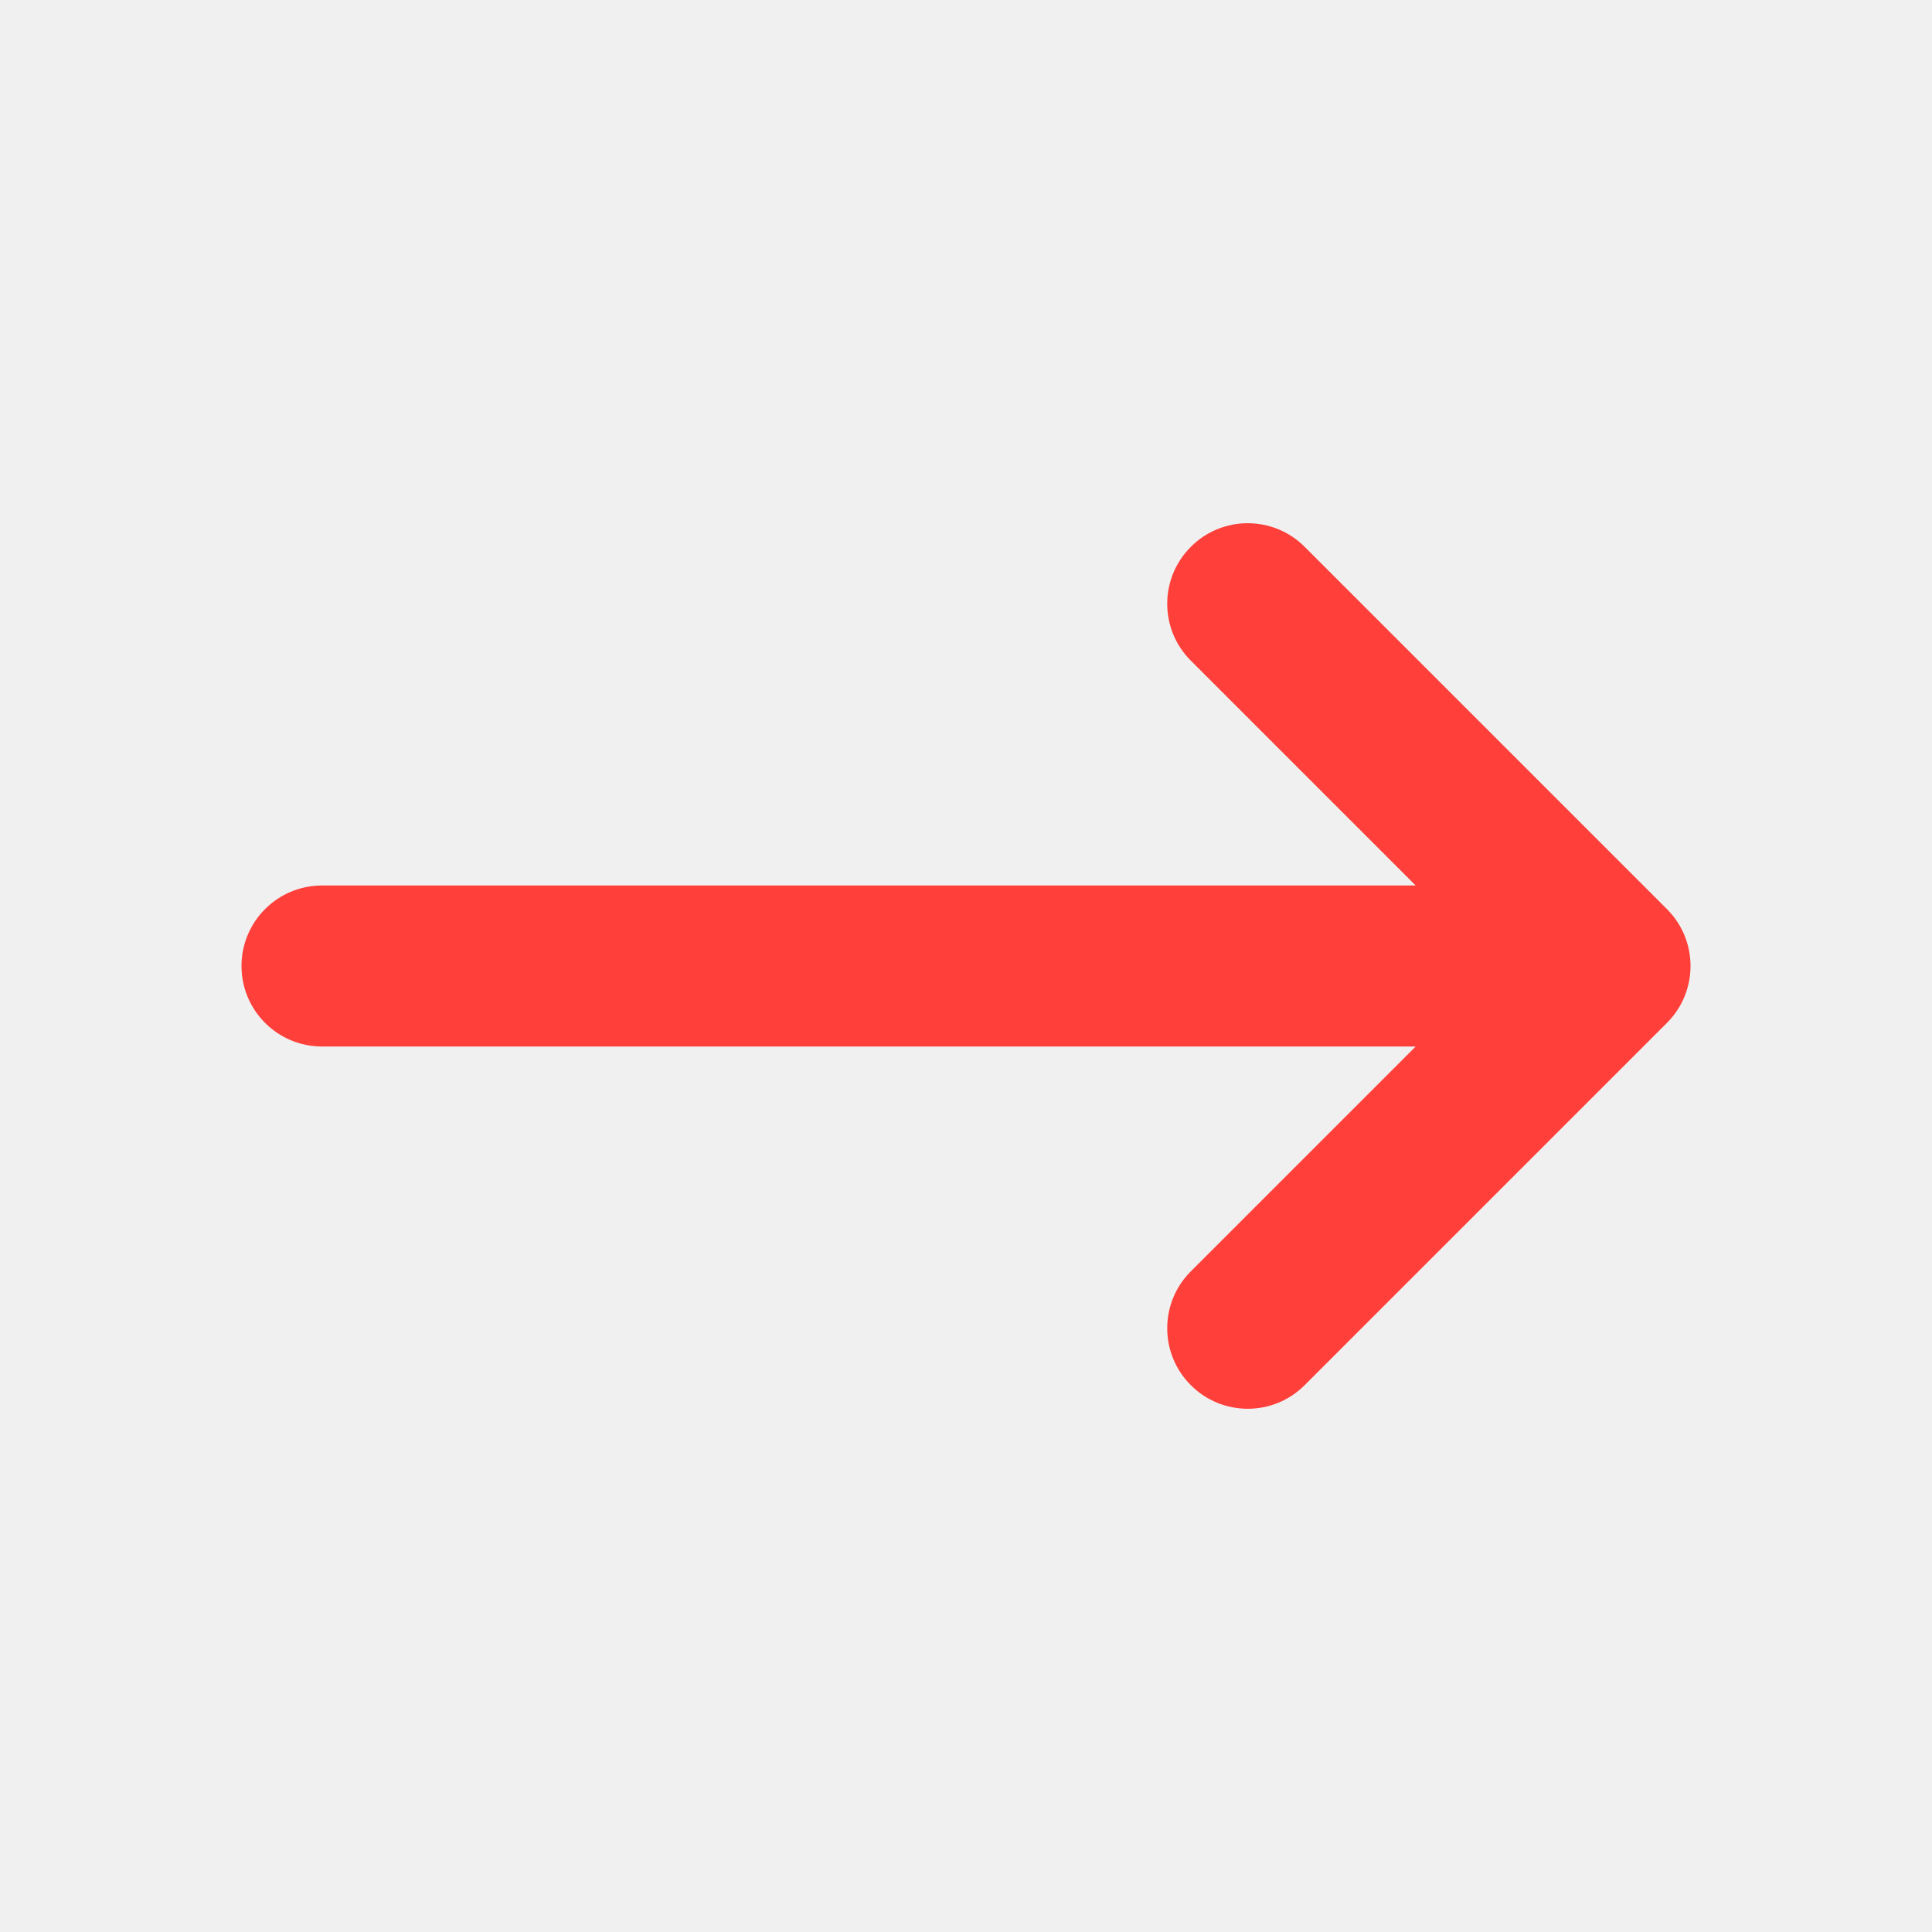
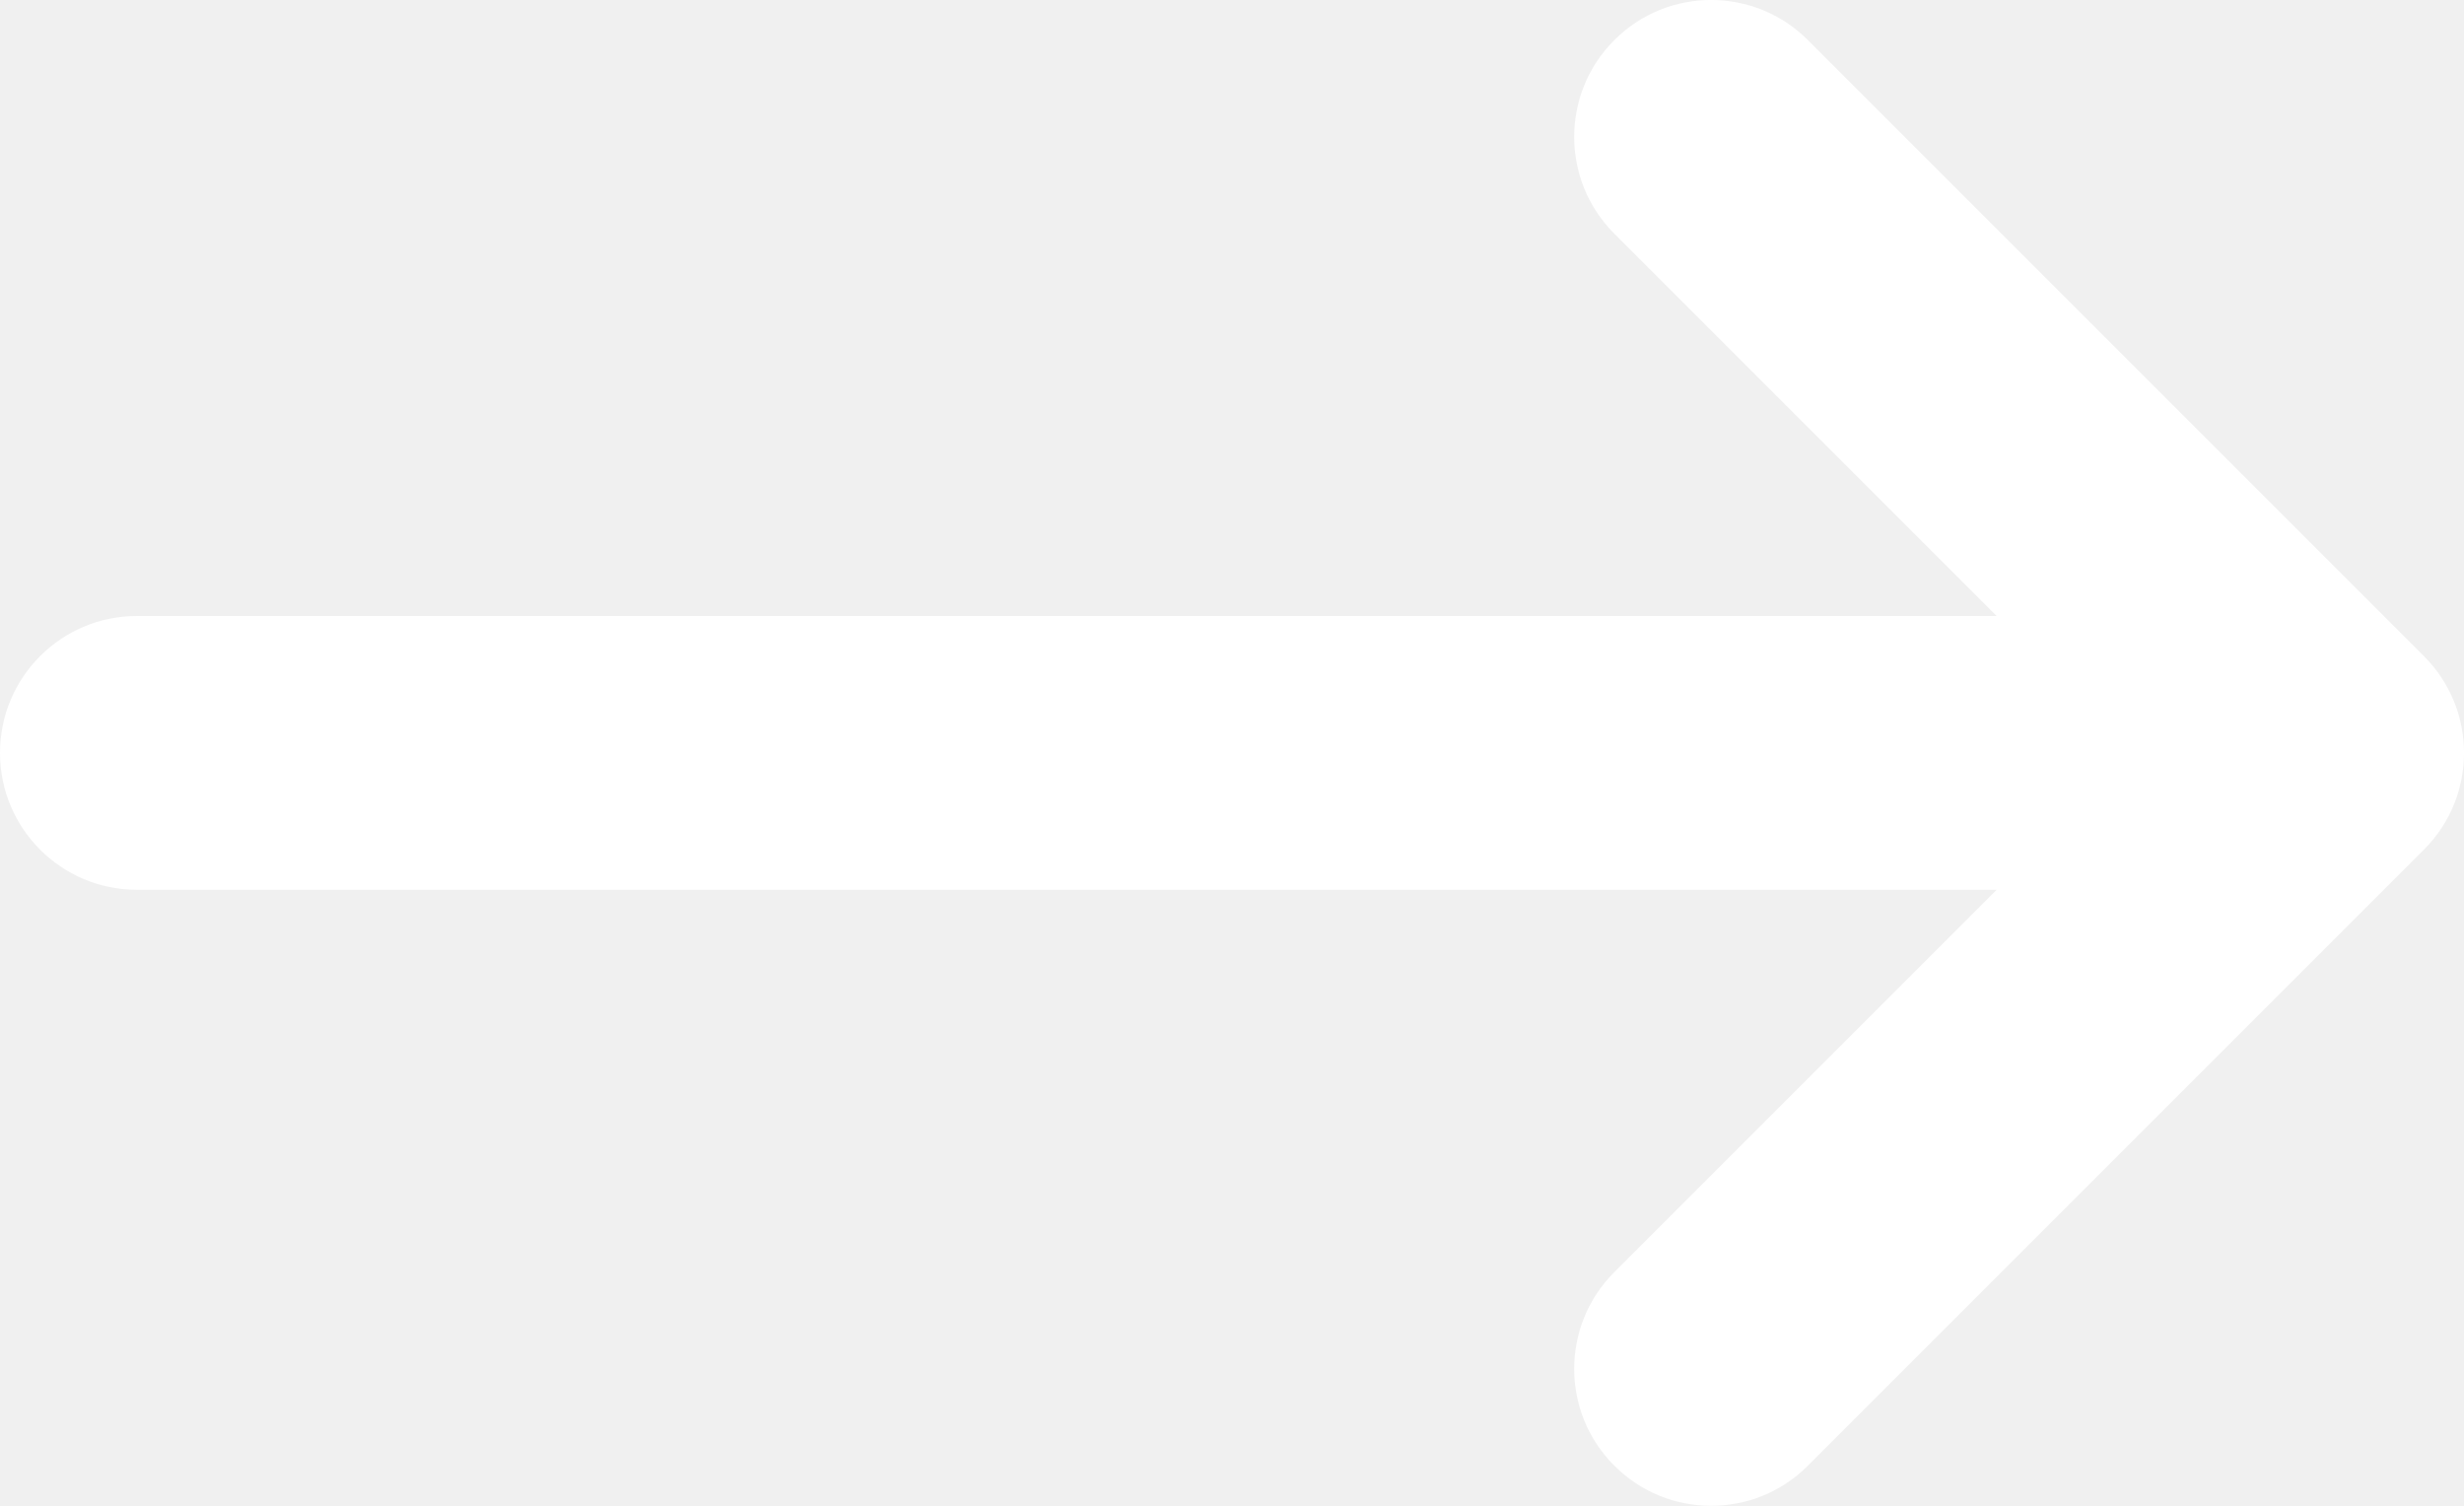
- <svg xmlns="http://www.w3.org/2000/svg" viewBox="0 0 24 24" width="24" height="24" fill="none" customFrame="#000000">
-   <rect id="Right" width="24" height="24" x="0" y="0" />
-   <path id="Line (Stroke)" d="M14.793 6.793C15.183 6.402 15.817 6.402 16.207 6.793L20.707 11.293C21.098 11.683 21.098 12.317 20.707 12.707L16.207 17.207C15.817 17.598 15.183 17.598 14.793 17.207C14.402 16.817 14.402 16.183 14.793 15.793L17.586 13L4 13C3.448 13 3 12.552 3 12C3 11.448 3.448 11 4 11L17.586 11L14.793 8.207C14.402 7.817 14.402 7.183 14.793 6.793Z" fill="rgb(255,63,58)" fill-rule="evenodd" />
+ <svg xmlns="http://www.w3.org/2000/svg" width="18" height="11" viewBox="0 0 18 11" fill="none">
+   <path fill-rule="evenodd" clip-rule="evenodd" d="M11.793 0.293C12.183 -0.098 12.817 -0.098 13.207 0.293L17.707 4.793C18.098 5.183 18.098 5.817 17.707 6.207L13.207 10.707C12.817 11.098 12.183 11.098 11.793 10.707C11.402 10.317 11.402 9.683 11.793 9.293L14.586 6.5H1C0.448 6.5 0 6.052 0 5.5C0 4.948 0.448 4.5 1 4.5H14.586L11.793 1.707C11.402 1.317 11.402 0.683 11.793 0.293Z" fill="white" />
</svg>
